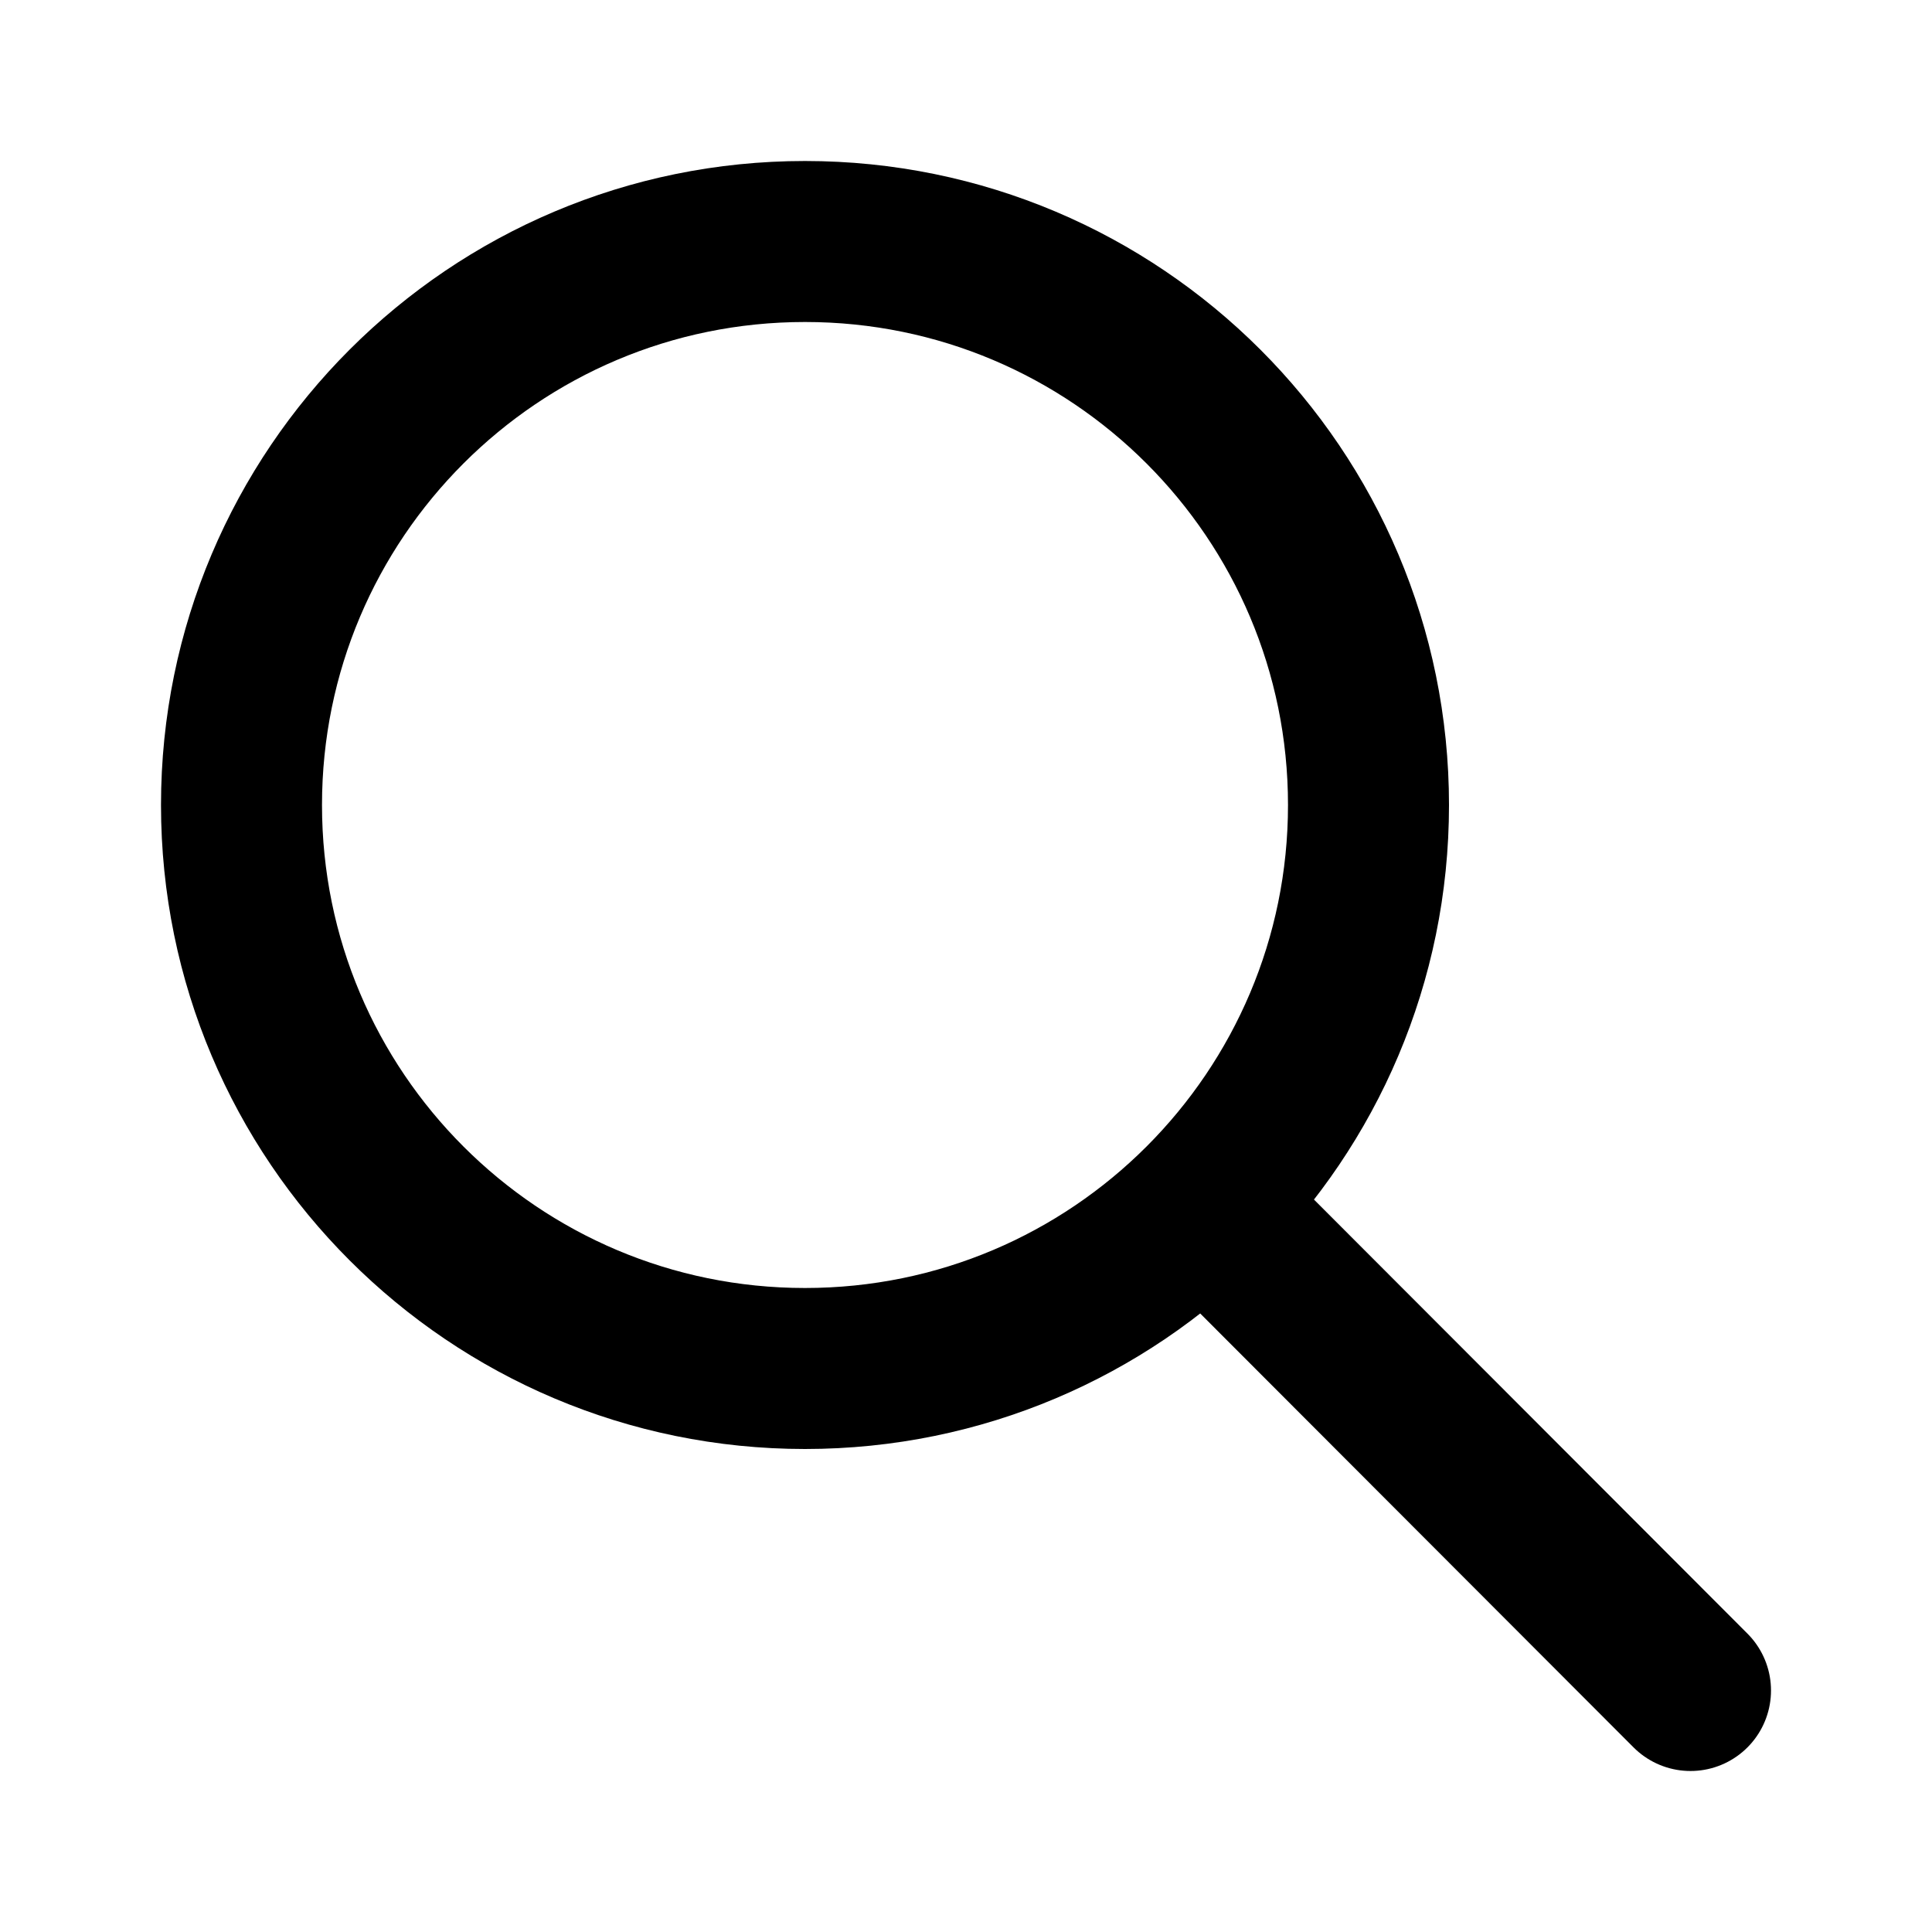
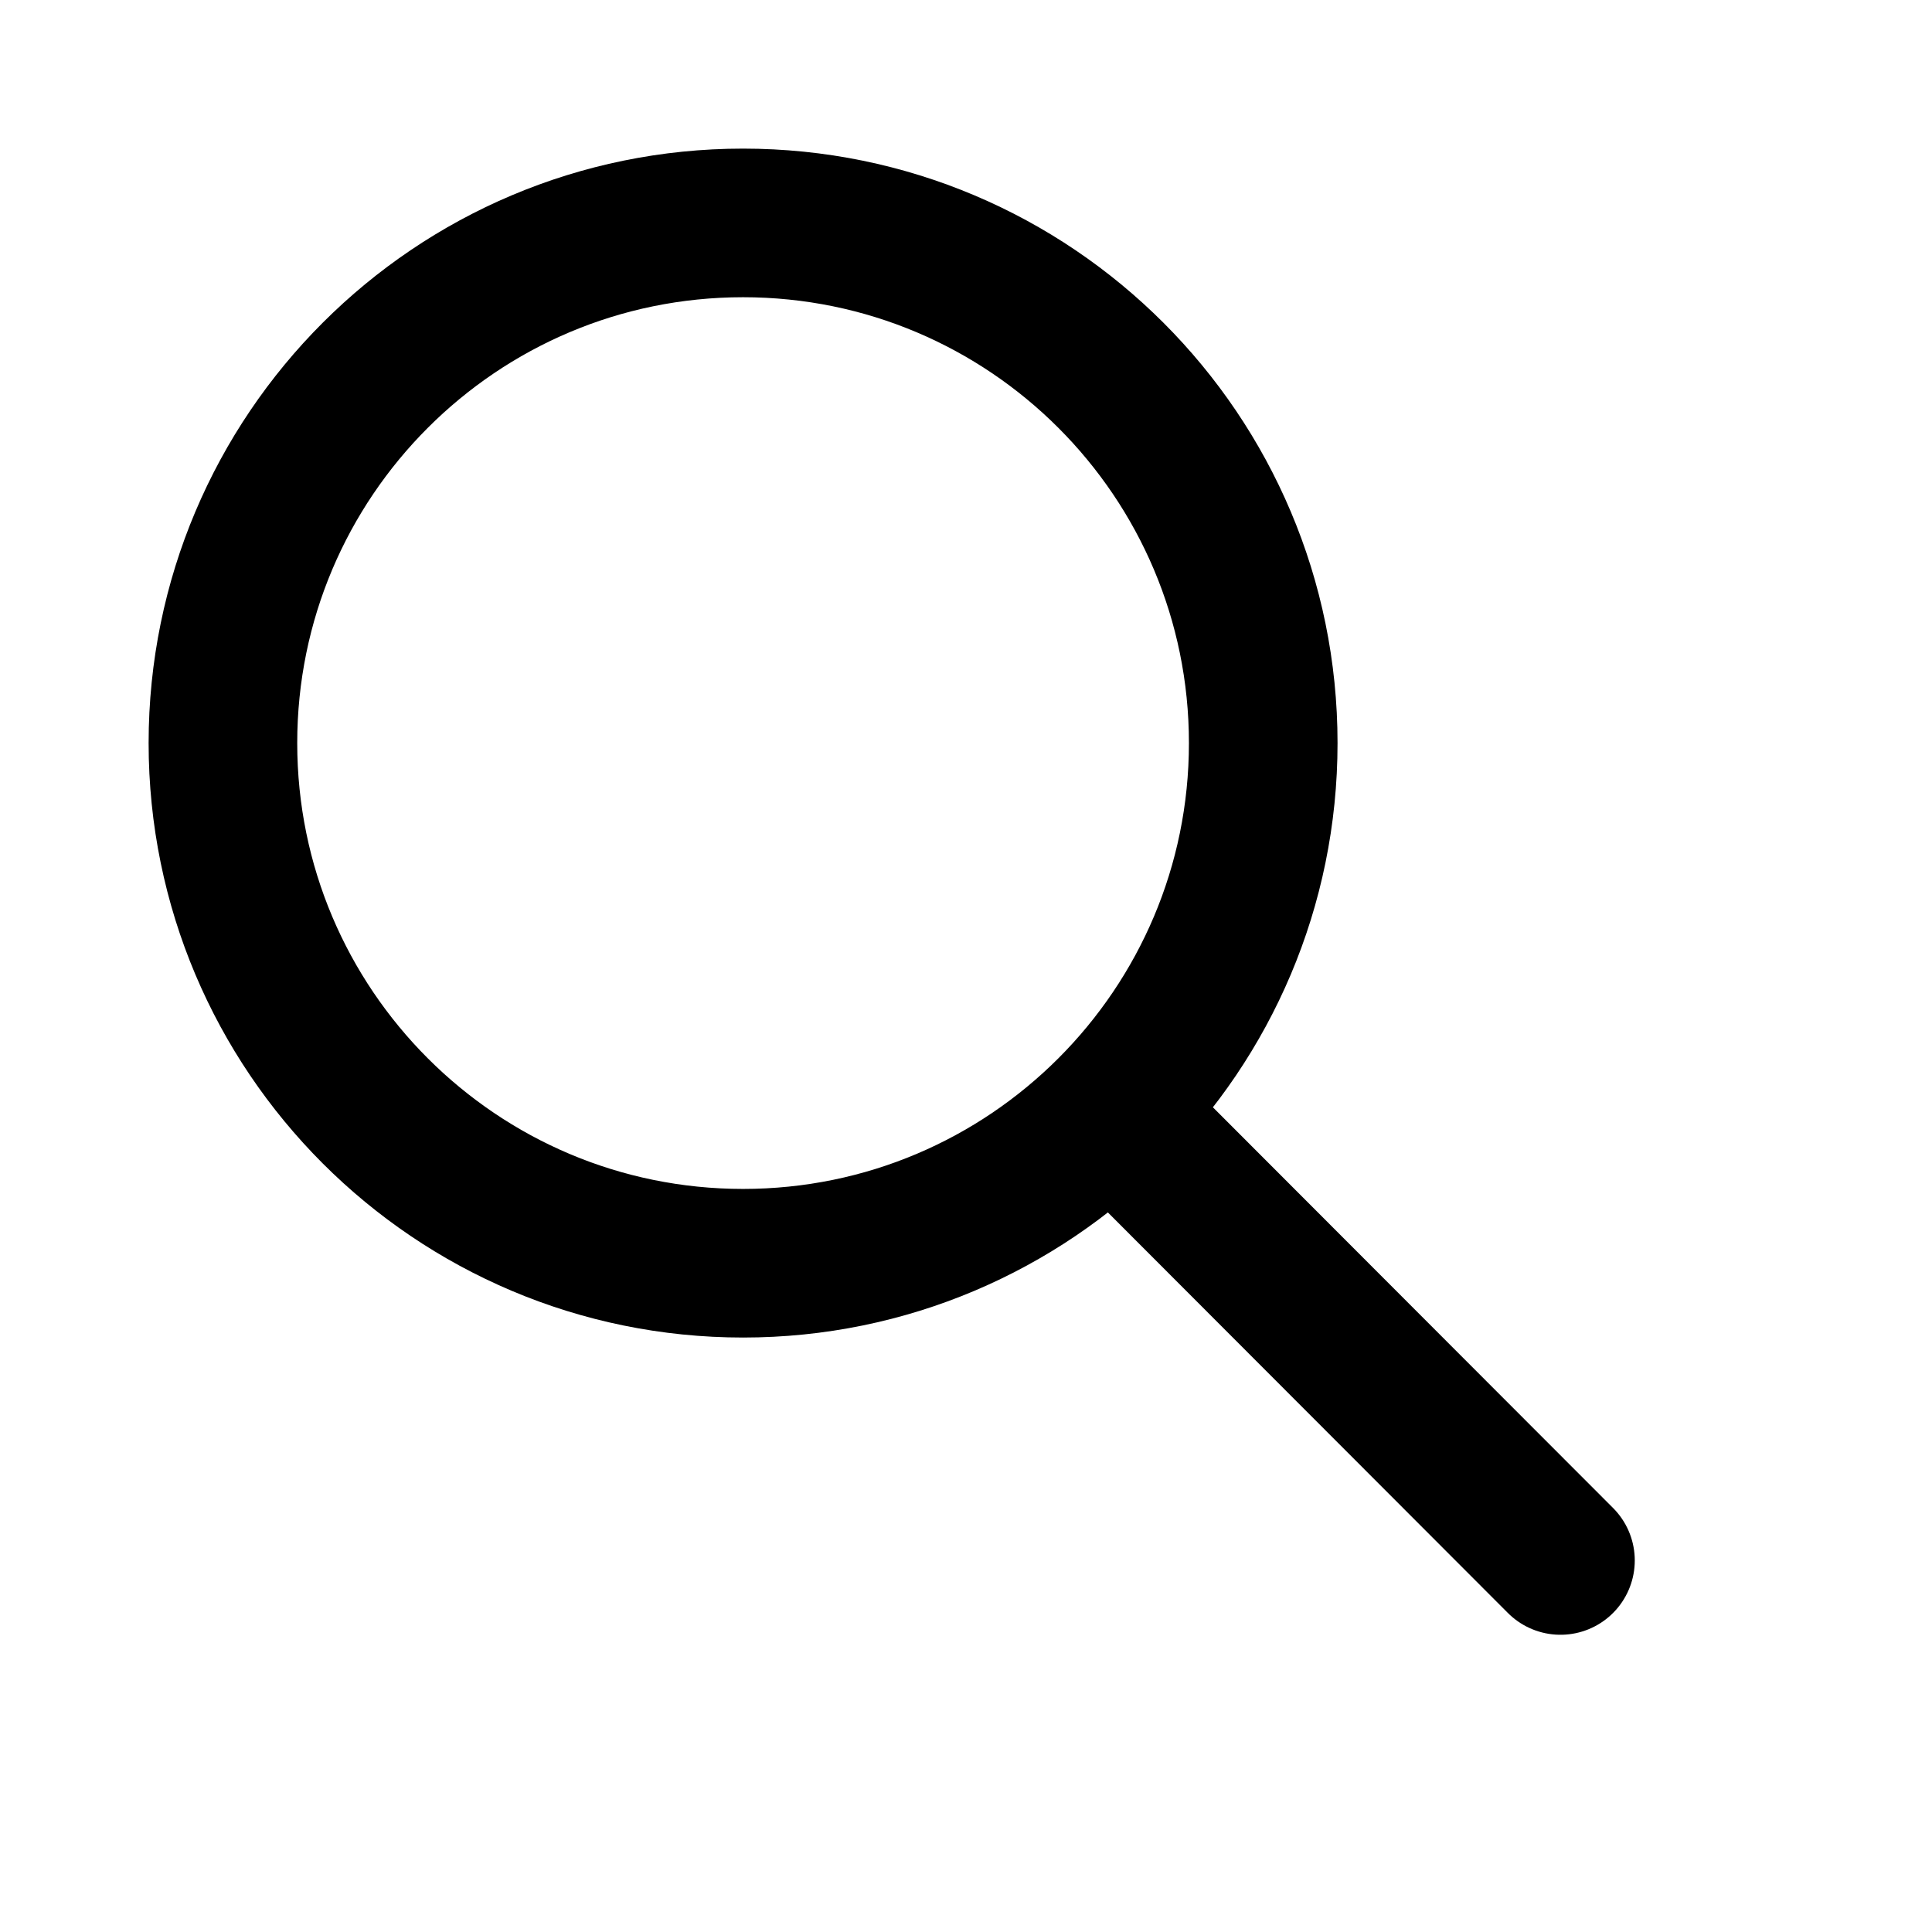
- <svg xmlns="http://www.w3.org/2000/svg" width="800px" height="800px" viewBox="0 0 24 24" fill="none">
+ <svg xmlns="http://www.w3.org/2000/svg" width="26" height="26" viewBox="0 0 26 26" fill="none">
  <path d="M14.954 14.946L21 21M17 10C17 13.866 13.866 17 10 17C6.134 17 3 13.866 3 10C3 6.134 6.134 3 10 3C13.866 3 17 6.134 17 10Z" stroke="#000000" stroke-width="2" stroke-linecap="round" stroke-linejoin="round" />
</svg>
